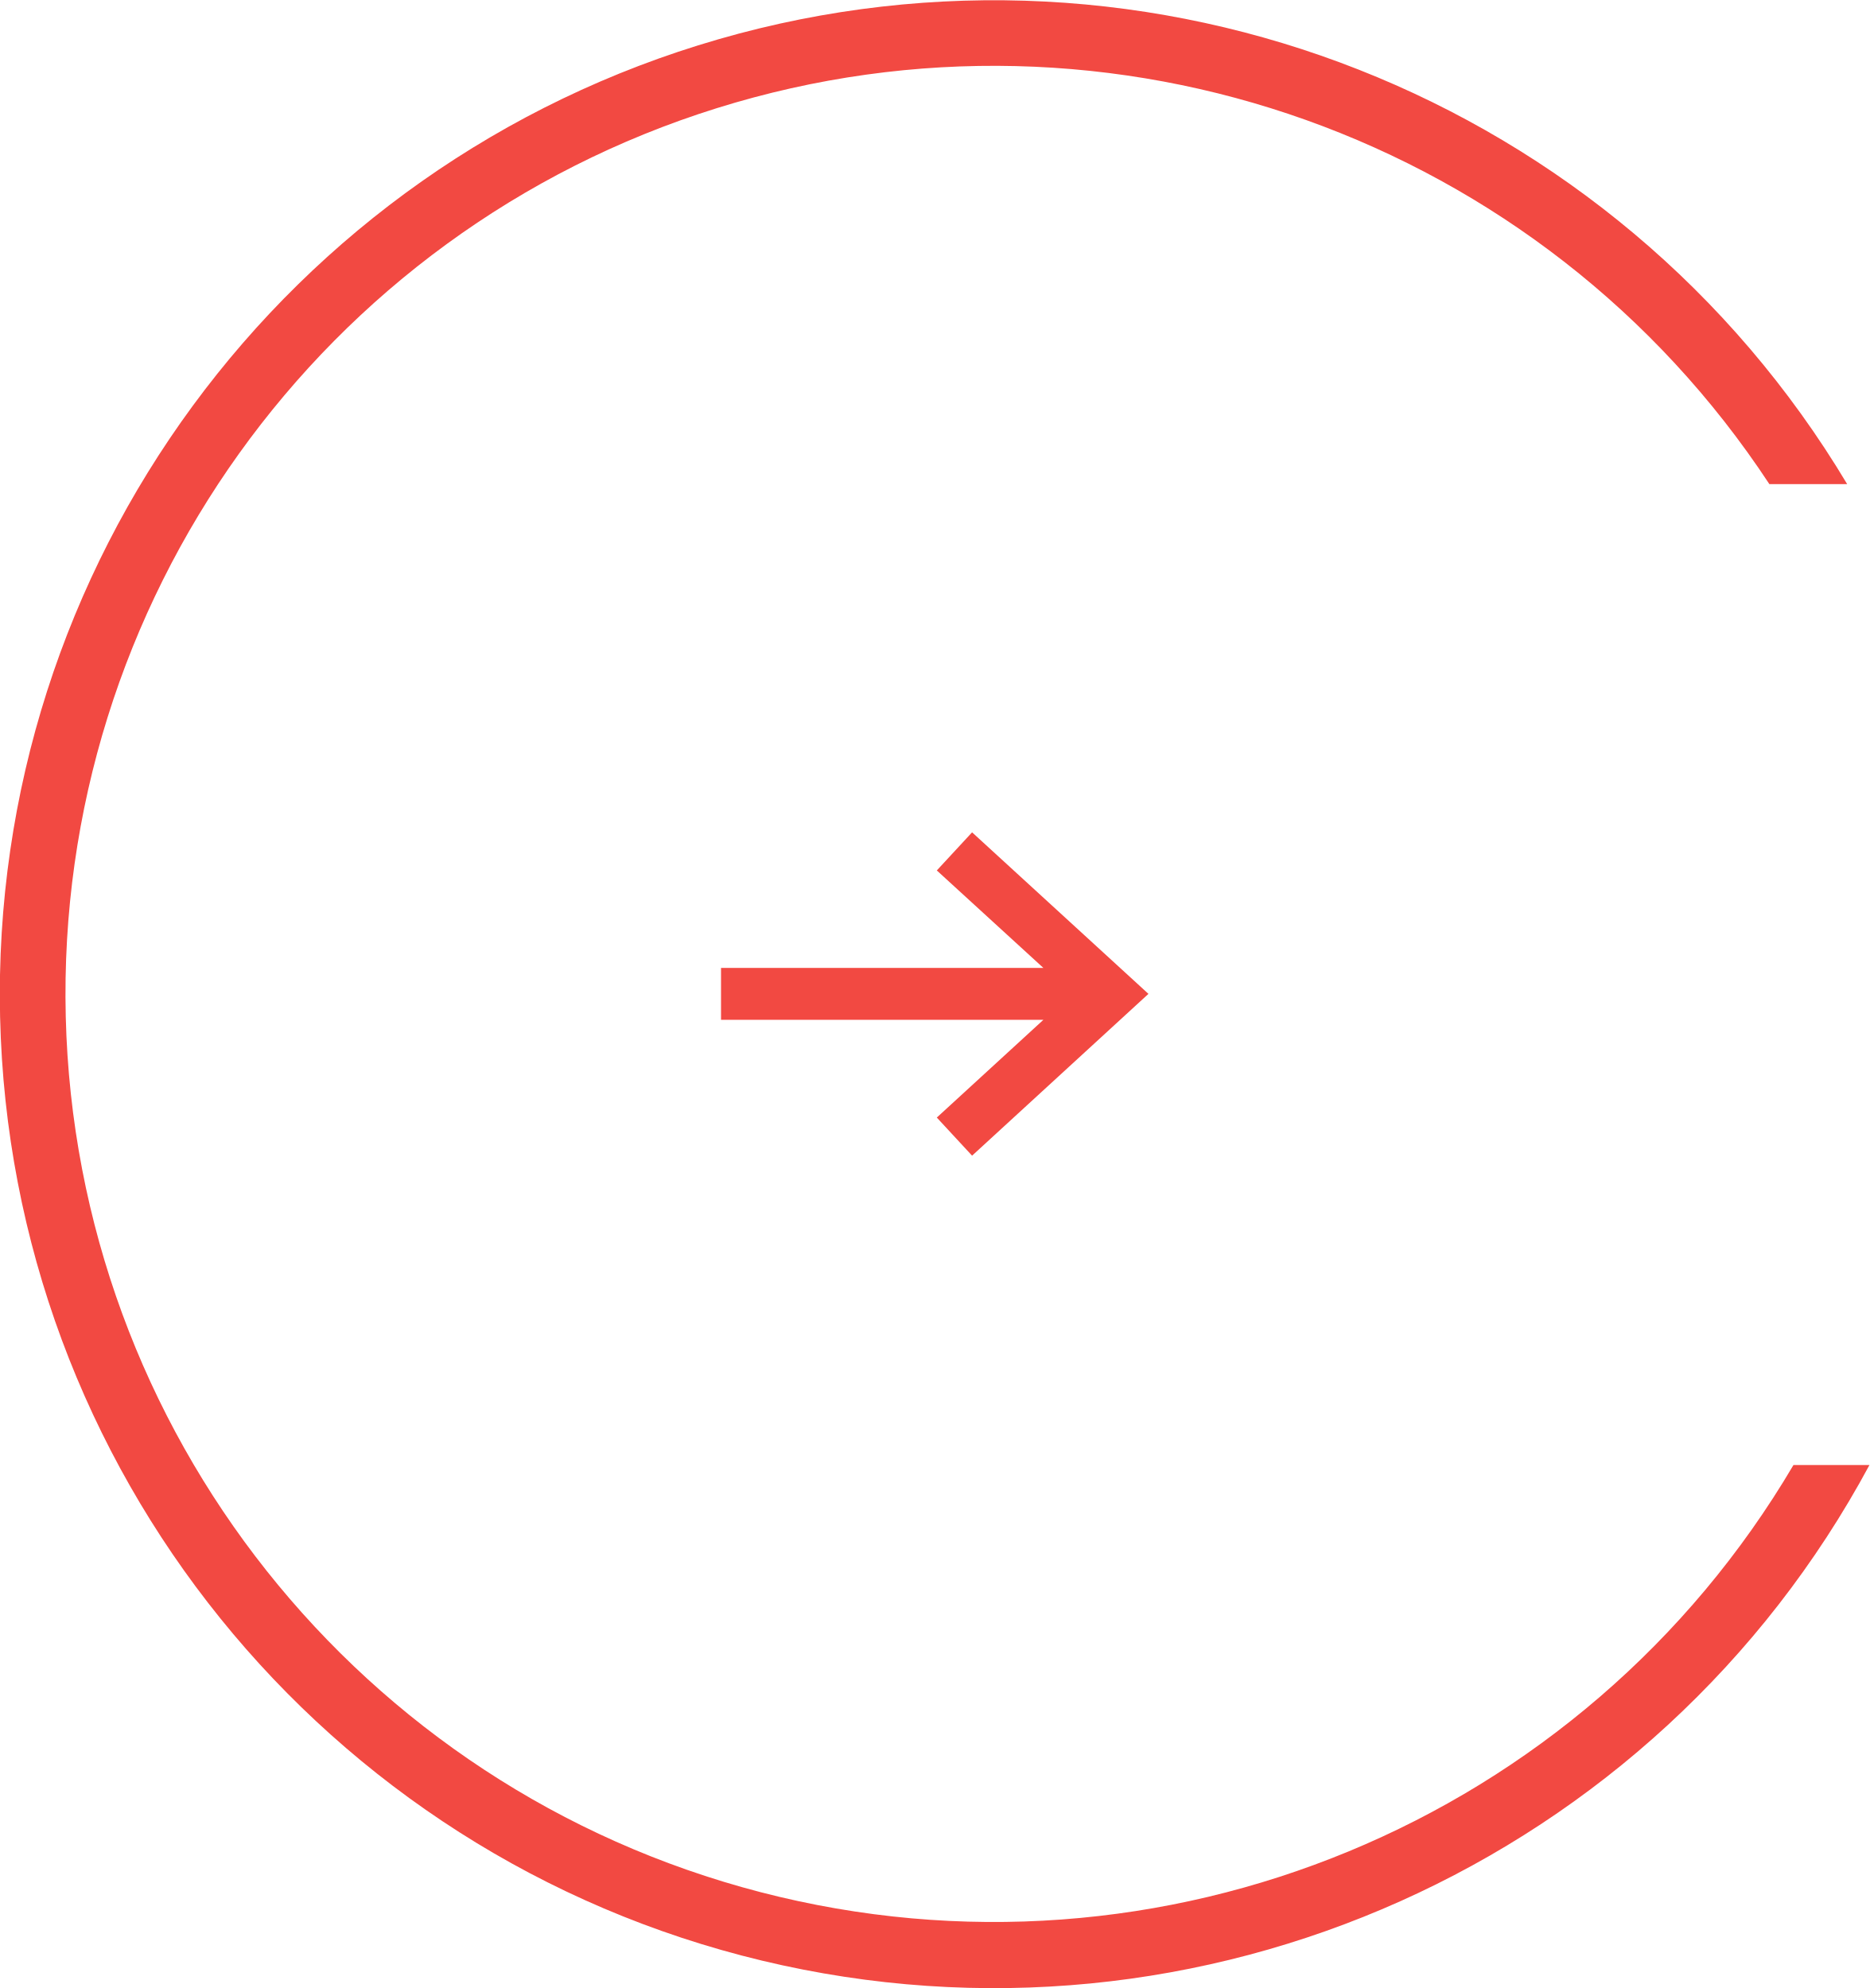
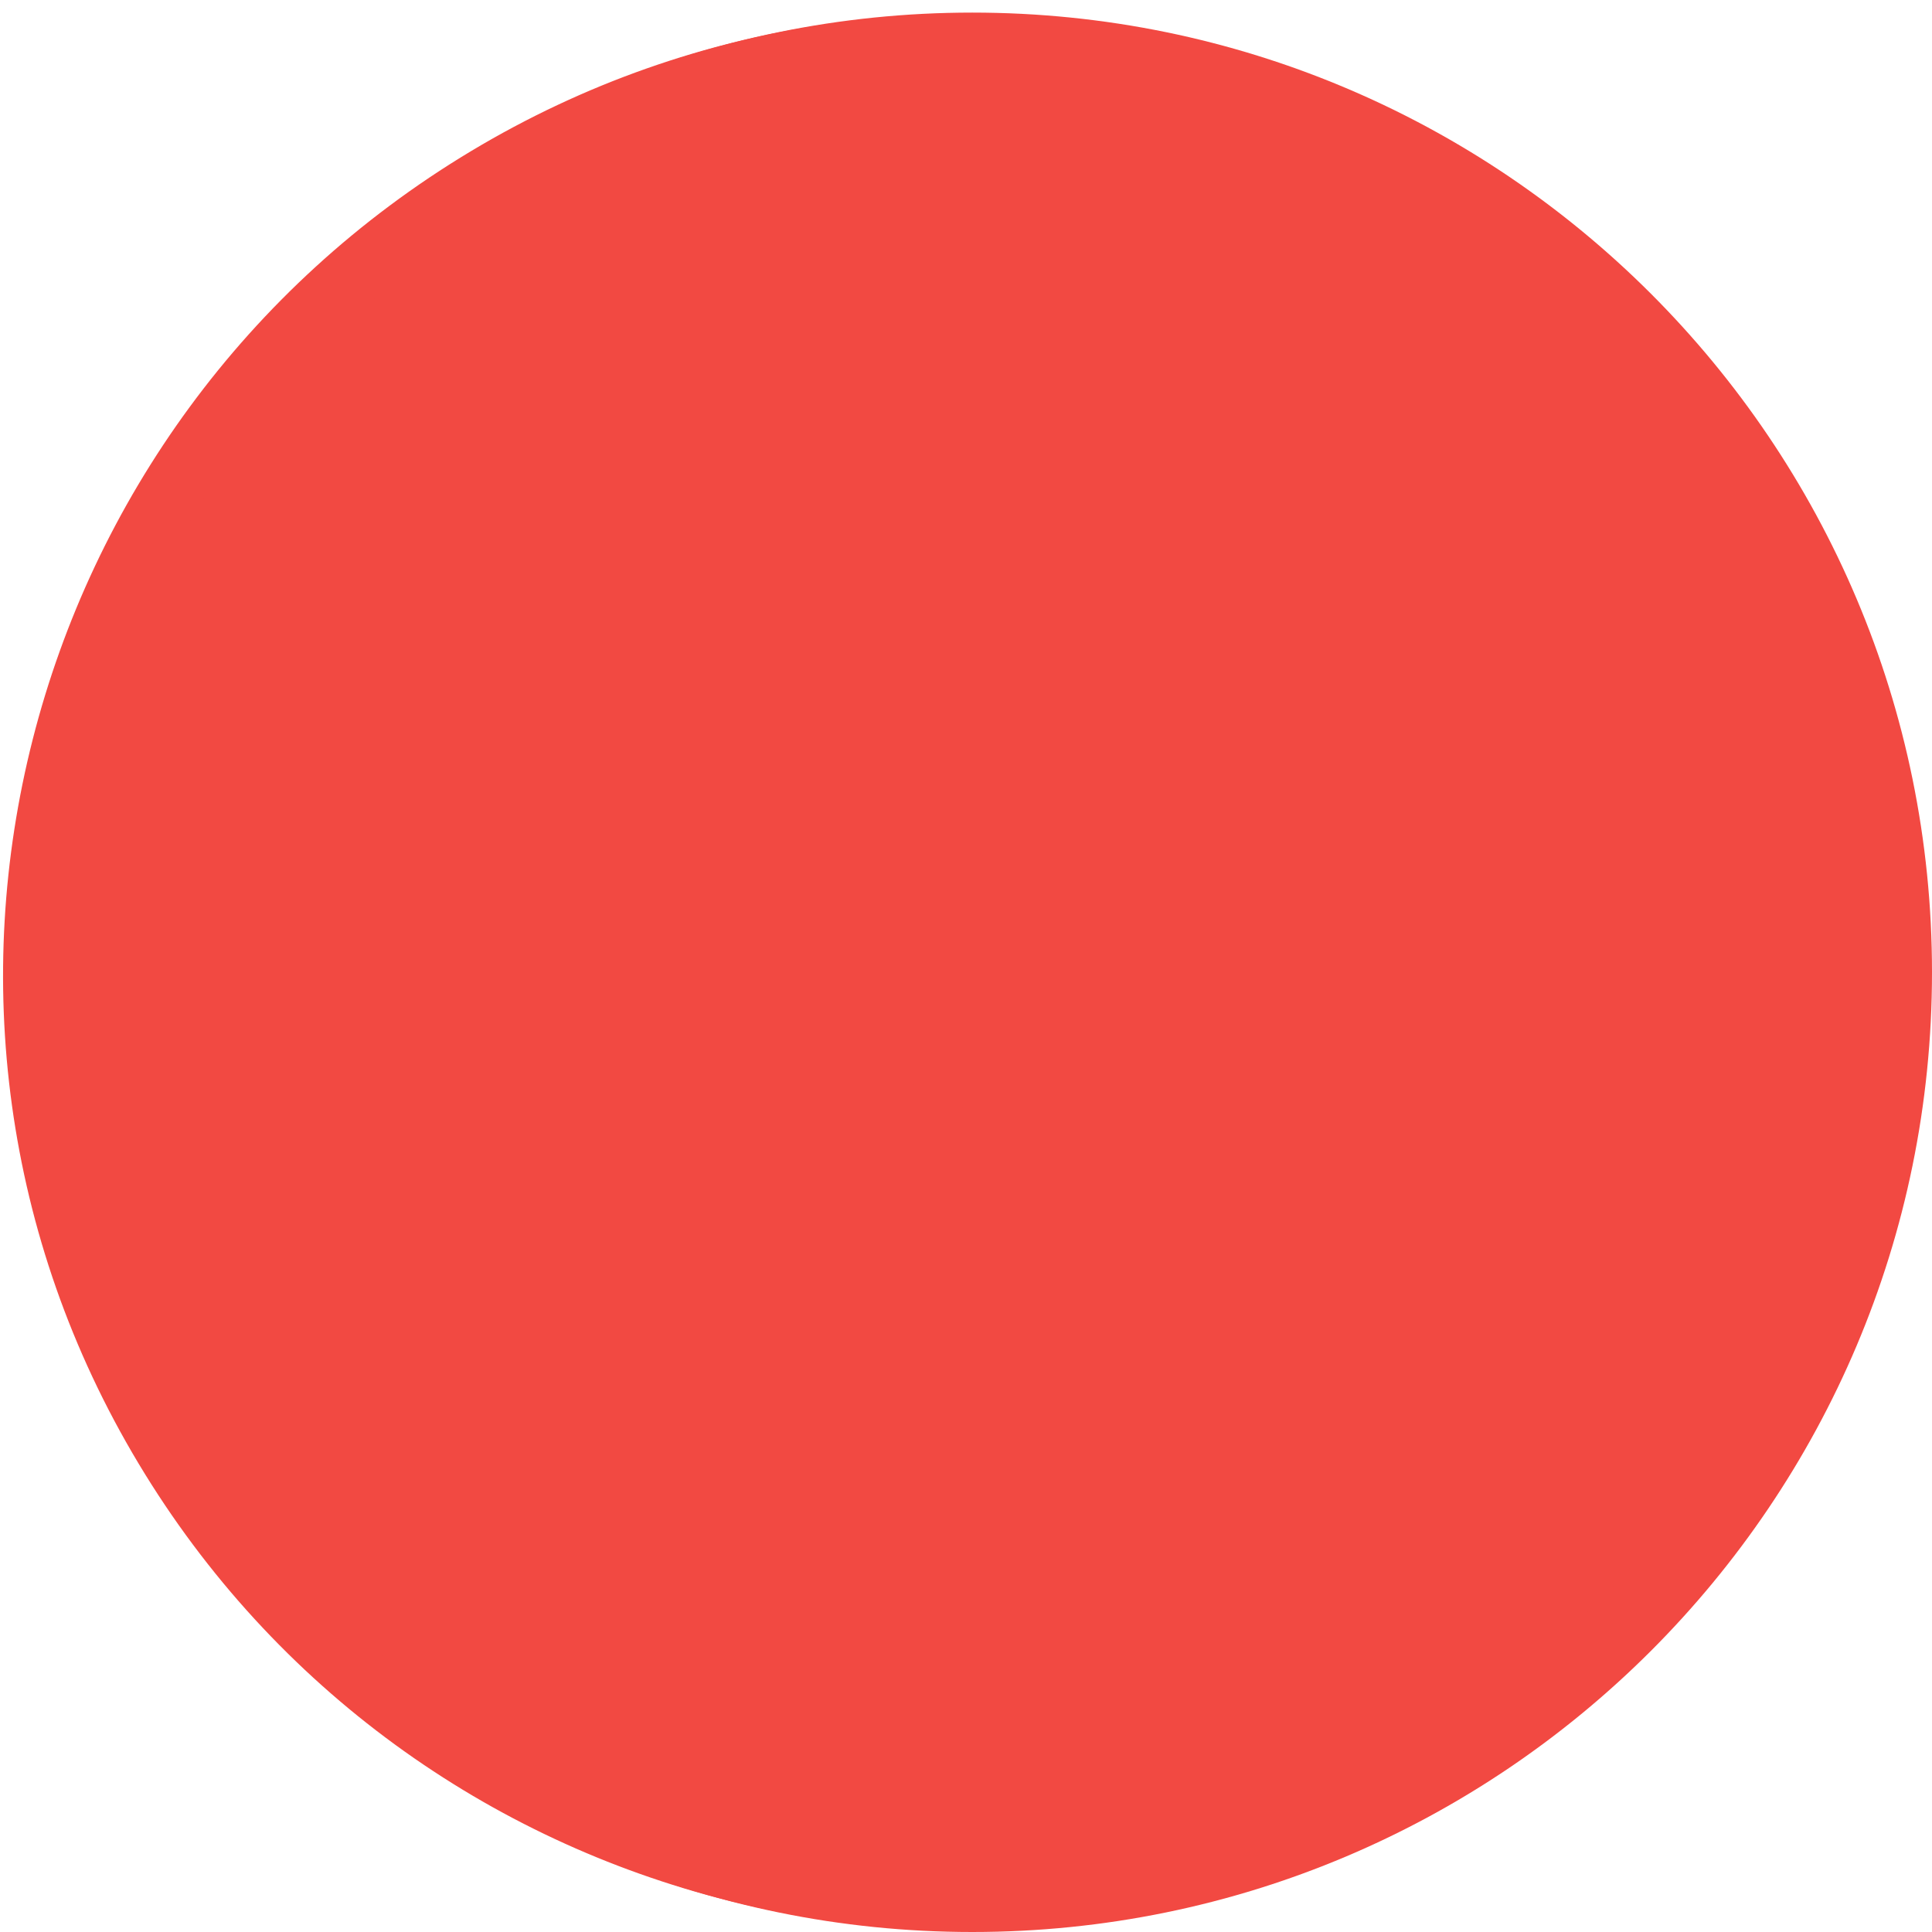
- <svg xmlns="http://www.w3.org/2000/svg" width="72.08" height="76.67" viewBox="0 0 72.08 76.67">
-   <defs>
-     <style>
-       .cls-1 {
-         fill: #f24942;
-       }
-     </style>
-   </defs>
-   <g id="Layer_2" data-name="Layer 2">
-     <g id="Isolation_Mode" data-name="Isolation Mode">
-       <g>
-         <path class="cls-1" d="M69.15,56.5a35.79,35.79,0,1,1-.93-37.83h3a38.33,38.33,0,1,0,.86,37.83Z" />
-         <polygon class="cls-1" points="37.48 44.57 44.28 38.33 37.48 32.1 36.12 33.57 40.23 37.33 27.8 37.33 27.8 39.33 40.23 39.33 36.12 43.1 37.48 44.57" />
-       </g>
-     </g>
-   </g>
+ <svg xmlns="http://www.w3.org/2000/svg" version="1.1" id="Layer_1" x="0px" y="0px" viewBox="0 0 76.7 76.7" style="enable-background:new 0 0 76.7 76.7;" xml:space="preserve">
+   <style type="text/css">
+ 	.st0{fill:#F24942;}
+ </style>
+   <circle class="st0" cx="38.6" cy="38.6" r="38.1" />
+   <path class="st0" d="M68.8,56.6C58.8,73.6,37,79.2,20.1,69.2S-2.4,37.5,7.6,20.6S39.3-2,56.2,8c4.7,2.8,8.7,6.6,11.7,11.1h3  C60.1,1,36.7-4.8,18.7,6S-5.3,40.1,5.5,58.1s34.2,23.9,52.2,13.1c5.9-3.5,10.7-8.6,14-14.6H68.8z" />
+   <polygon class="st0" points="37.3,44.8 44.1,38.6 37.3,32.4 36,33.9 40.1,37.6 27.7,37.6 27.7,39.6 40.1,39.6 36,43.3 " />
</svg>
